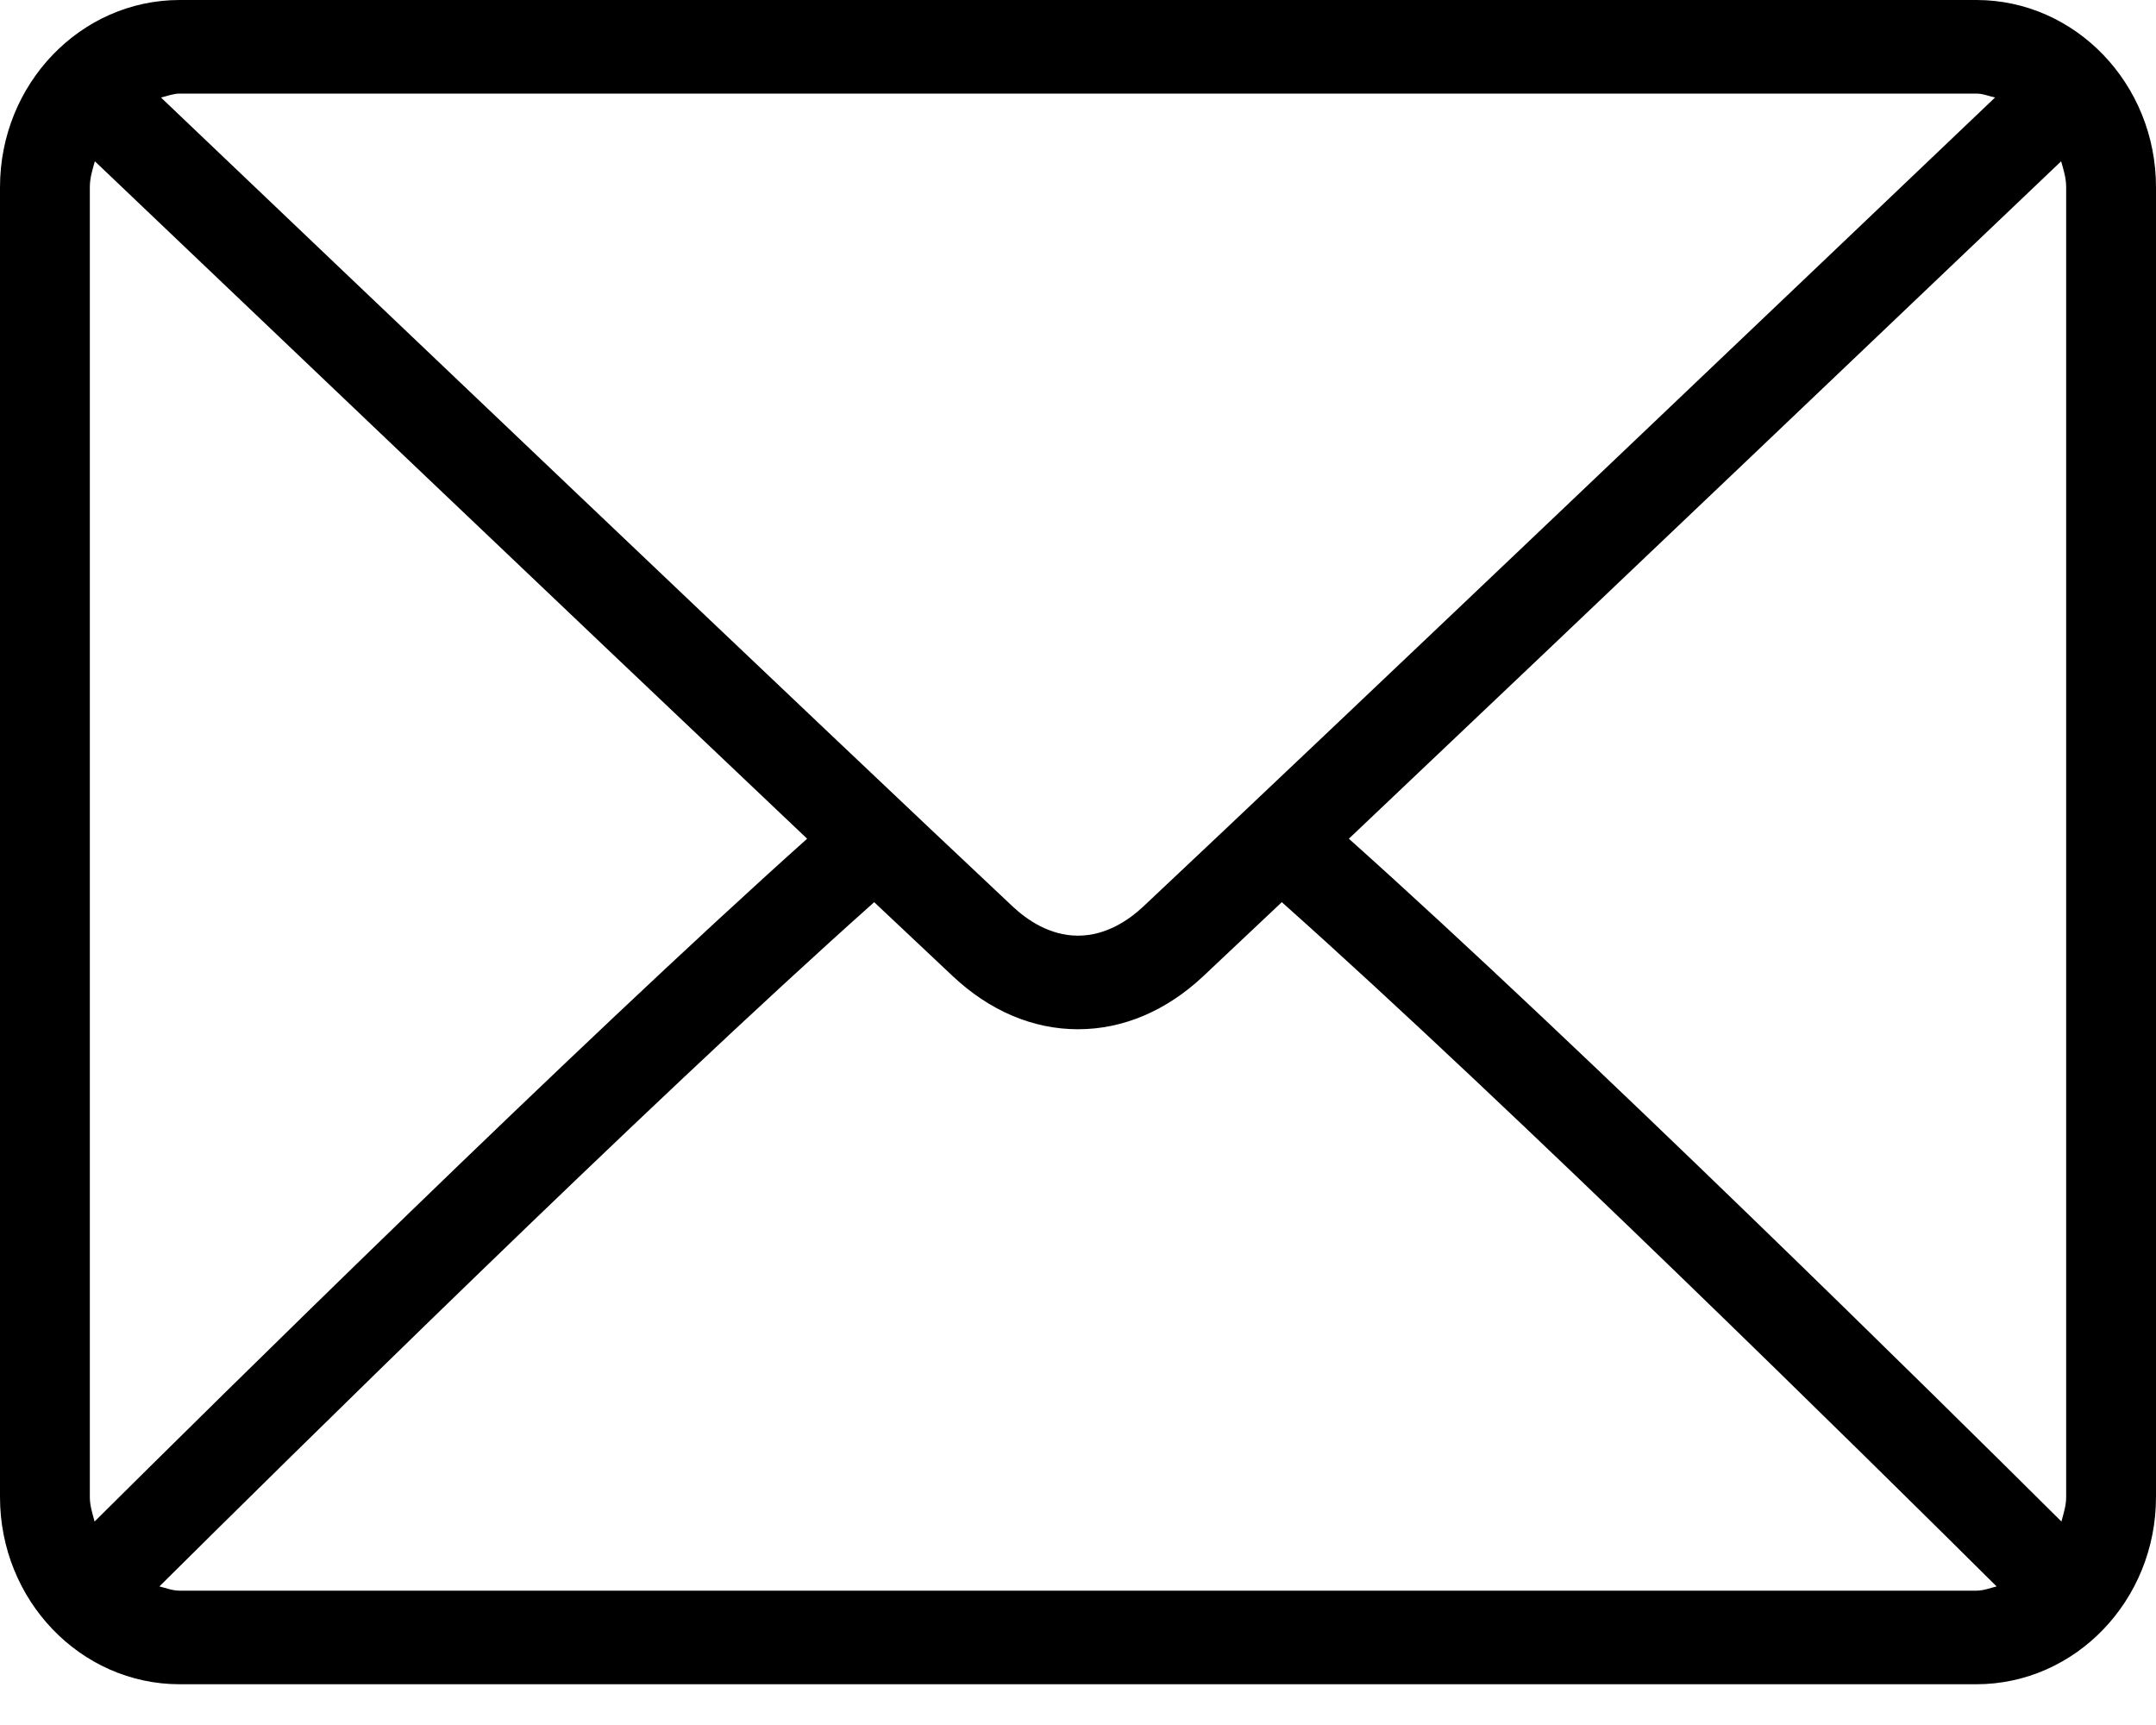
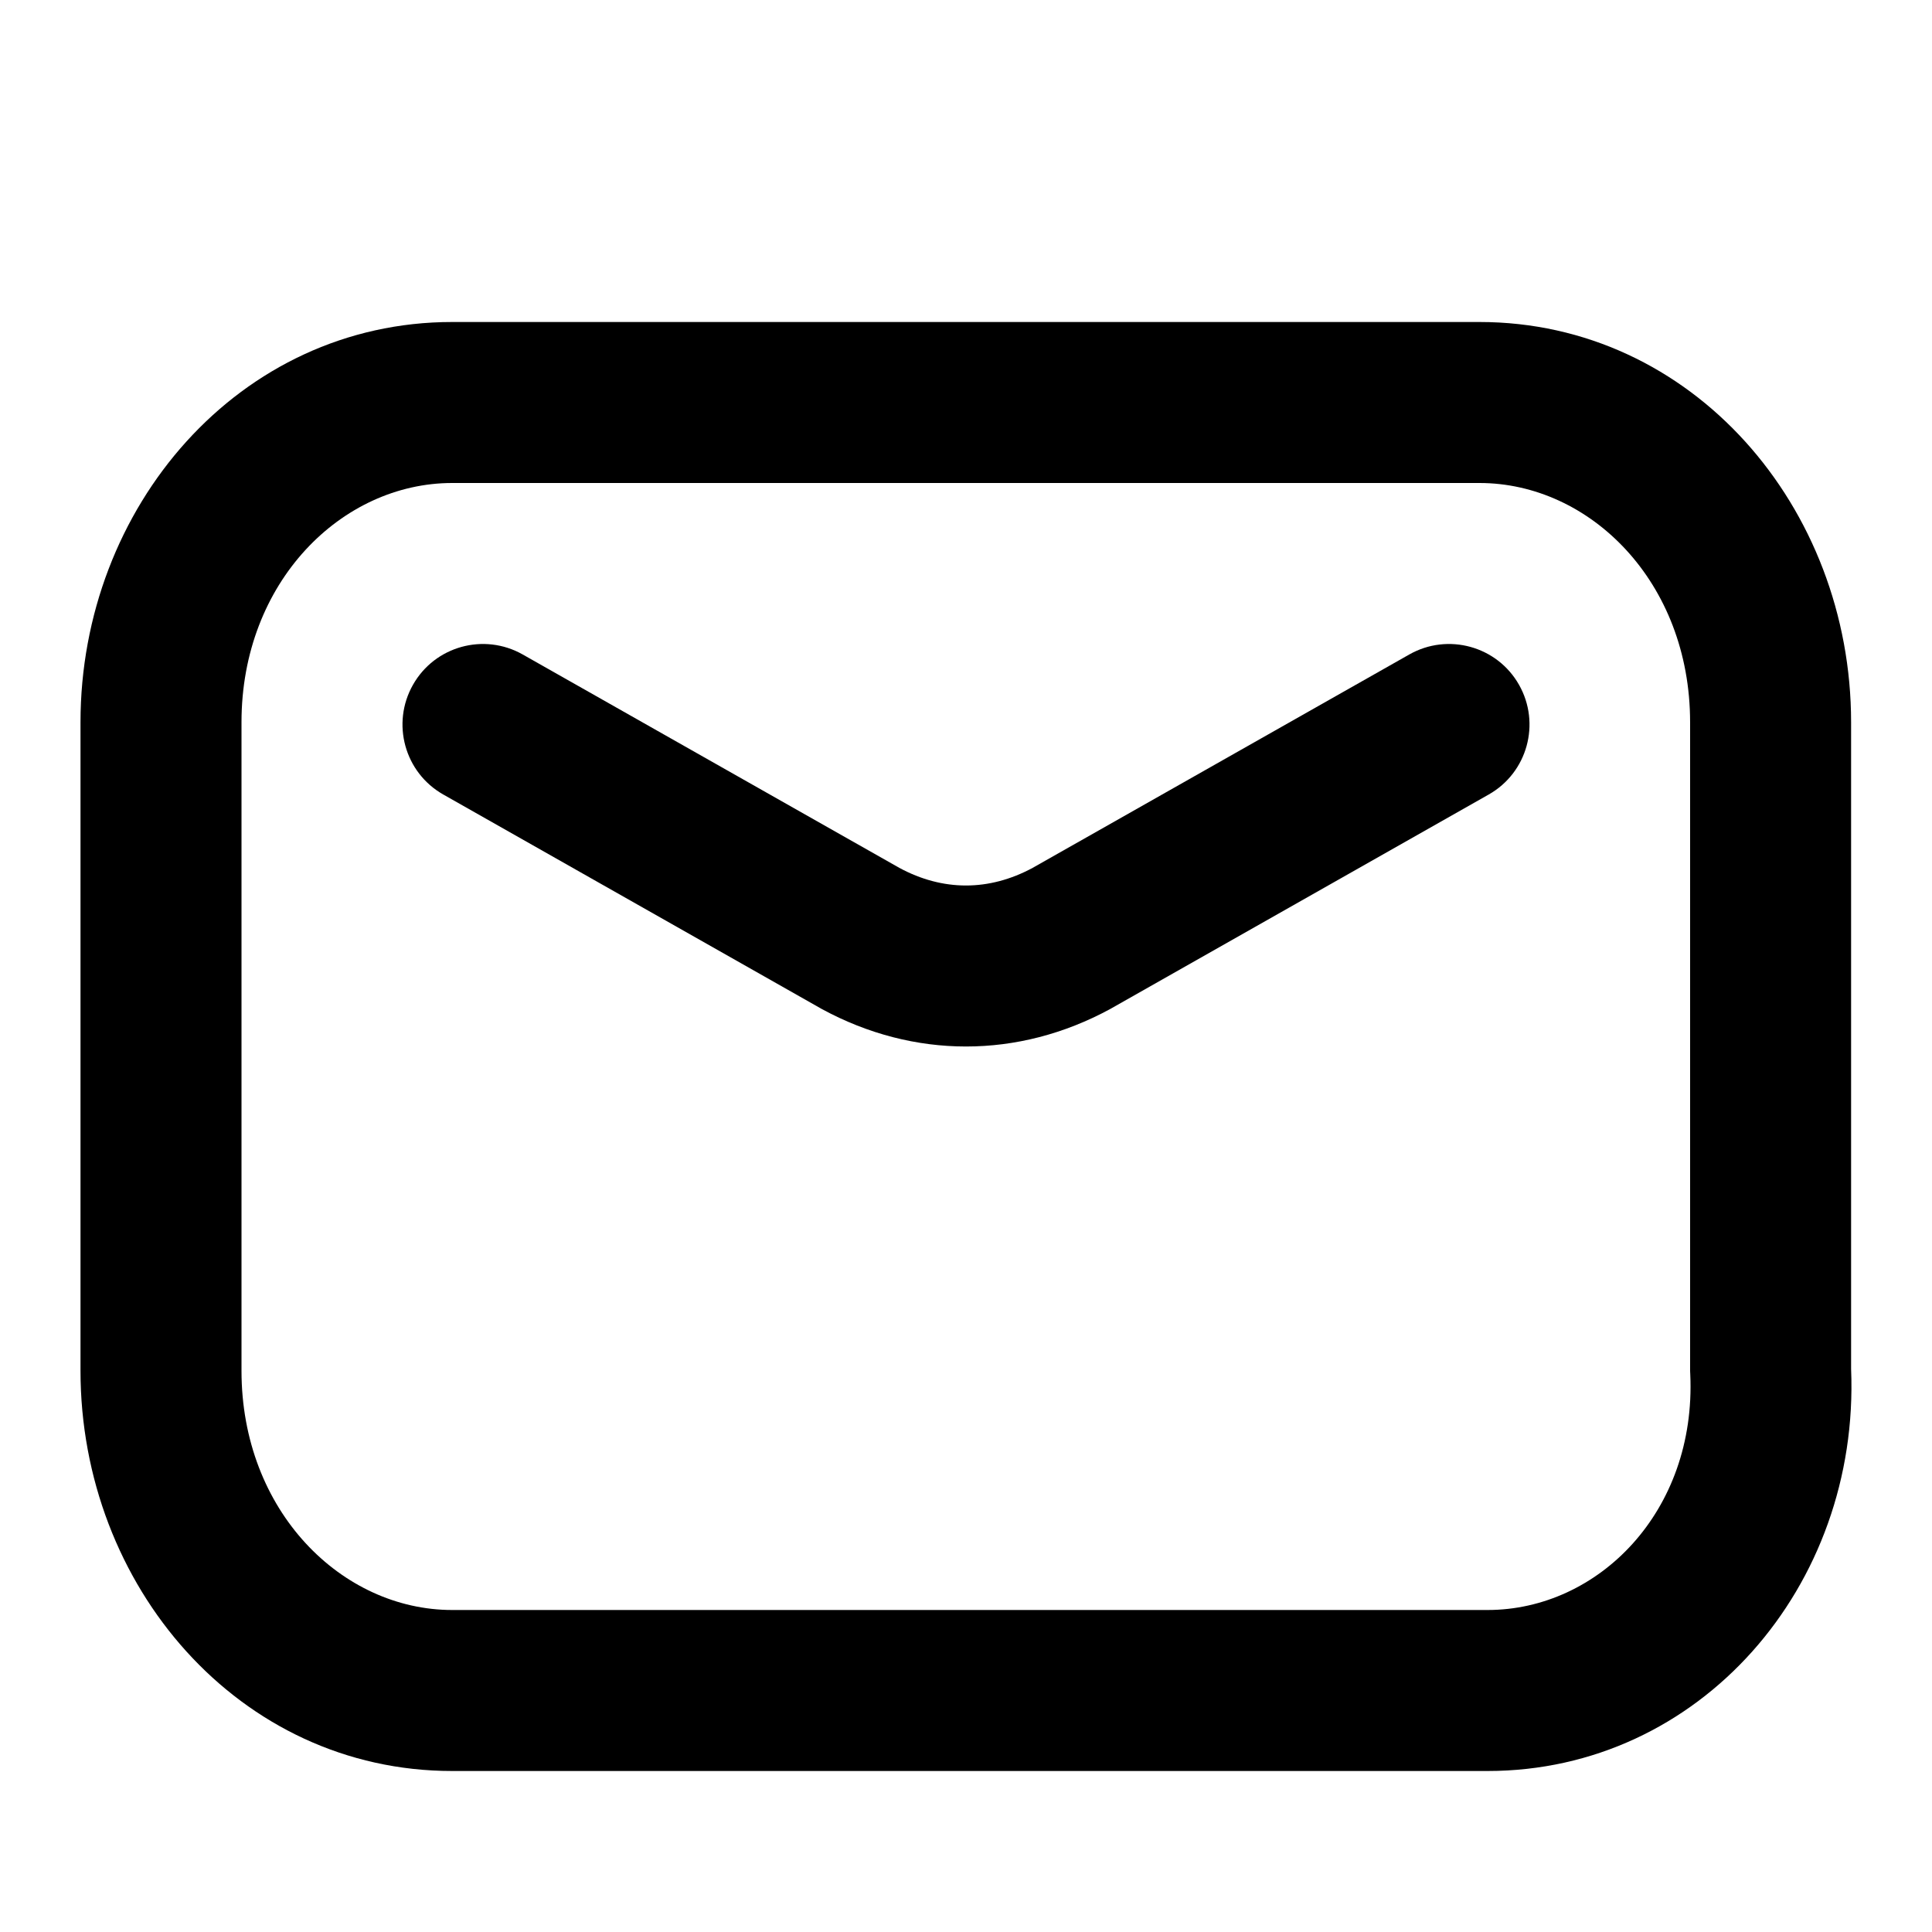
- <svg xmlns="http://www.w3.org/2000/svg" width="30" height="24" viewBox="0 0 30 24" fill="none">
-   <path d="M27.5 0H2.5C1.121 0 0 1.168 0 2.604V20.829C0 22.265 1.121 23.433 2.5 23.433H27.5C28.879 23.433 30 22.265 30 20.829V2.604C30 1.168 28.879 0 27.5 0ZM2.5 1.302H27.5C27.592 1.302 27.673 1.337 27.76 1.357C25.595 3.42 18.419 10.257 15.907 12.614C15.71 12.798 15.394 13.018 15 13.018C14.606 13.018 14.29 12.798 14.092 12.613C11.581 10.257 4.404 3.419 2.24 1.357C2.327 1.337 2.408 1.302 2.5 1.302ZM1.25 20.829V2.604C1.25 2.476 1.287 2.36 1.32 2.244C2.977 3.823 7.984 8.594 11.231 11.669C7.995 14.565 2.986 19.51 1.316 21.169C1.287 21.058 1.25 20.95 1.25 20.829ZM27.5 22.131H2.5C2.4 22.131 2.311 22.095 2.218 22.072C3.944 20.359 8.984 15.384 12.164 12.552C12.527 12.895 12.891 13.238 13.256 13.58C13.771 14.065 14.374 14.32 15 14.32C15.626 14.32 16.229 14.065 16.744 13.581C17.108 13.238 17.472 12.895 17.836 12.552C21.016 15.384 26.056 20.358 27.782 22.072C27.689 22.095 27.6 22.131 27.5 22.131ZM28.75 20.829C28.75 20.95 28.713 21.058 28.684 21.169C27.014 19.509 22.005 14.564 18.769 11.669C22.016 8.594 27.023 3.823 28.68 2.244C28.713 2.36 28.75 2.476 28.75 2.604V20.829Z" fill="currentColor" />
+ <svg xmlns="http://www.w3.org/2000/svg" viewBox="0 0 24 24" fill="none">
+   <path fill-rule="evenodd" clip-rule="evenodd" d="M5.617 6C4.246 6 3 7.228 3 8.972V17.028C3 18.772 4.246 20 5.617 20H18.479C19.854 20 21.074 18.776 20.997 17.073C20.996 17.058 20.995 17.043 20.995 17.028V8.972C20.995 7.228 19.75 6 18.378 6H5.617ZM1 8.972C1 6.303 2.969 4 5.617 4H18.378C21.026 4 22.995 6.303 22.995 8.972V17.006C23.106 19.706 21.115 22 18.479 22H5.617C2.969 22 1 19.697 1 17.028V8.972Z" fill="currentColor" />
+   <path fill-rule="evenodd" clip-rule="evenodd" d="M5.13 8.507C5.402 8.026 6.012 7.858 6.493 8.13L11.172 10.781C11.713 11.073 12.286 11.073 12.828 10.781L17.507 8.13C17.987 7.858 18.598 8.026 18.87 8.507C19.142 8.987 18.974 9.598 18.493 9.87L13.806 12.526L13.79 12.535C12.648 13.155 11.352 13.155 10.21 12.535L10.194 12.526L5.507 9.87C5.026 9.598 4.858 8.987 5.13 8.507Z" fill="currentColor" />
</svg>
